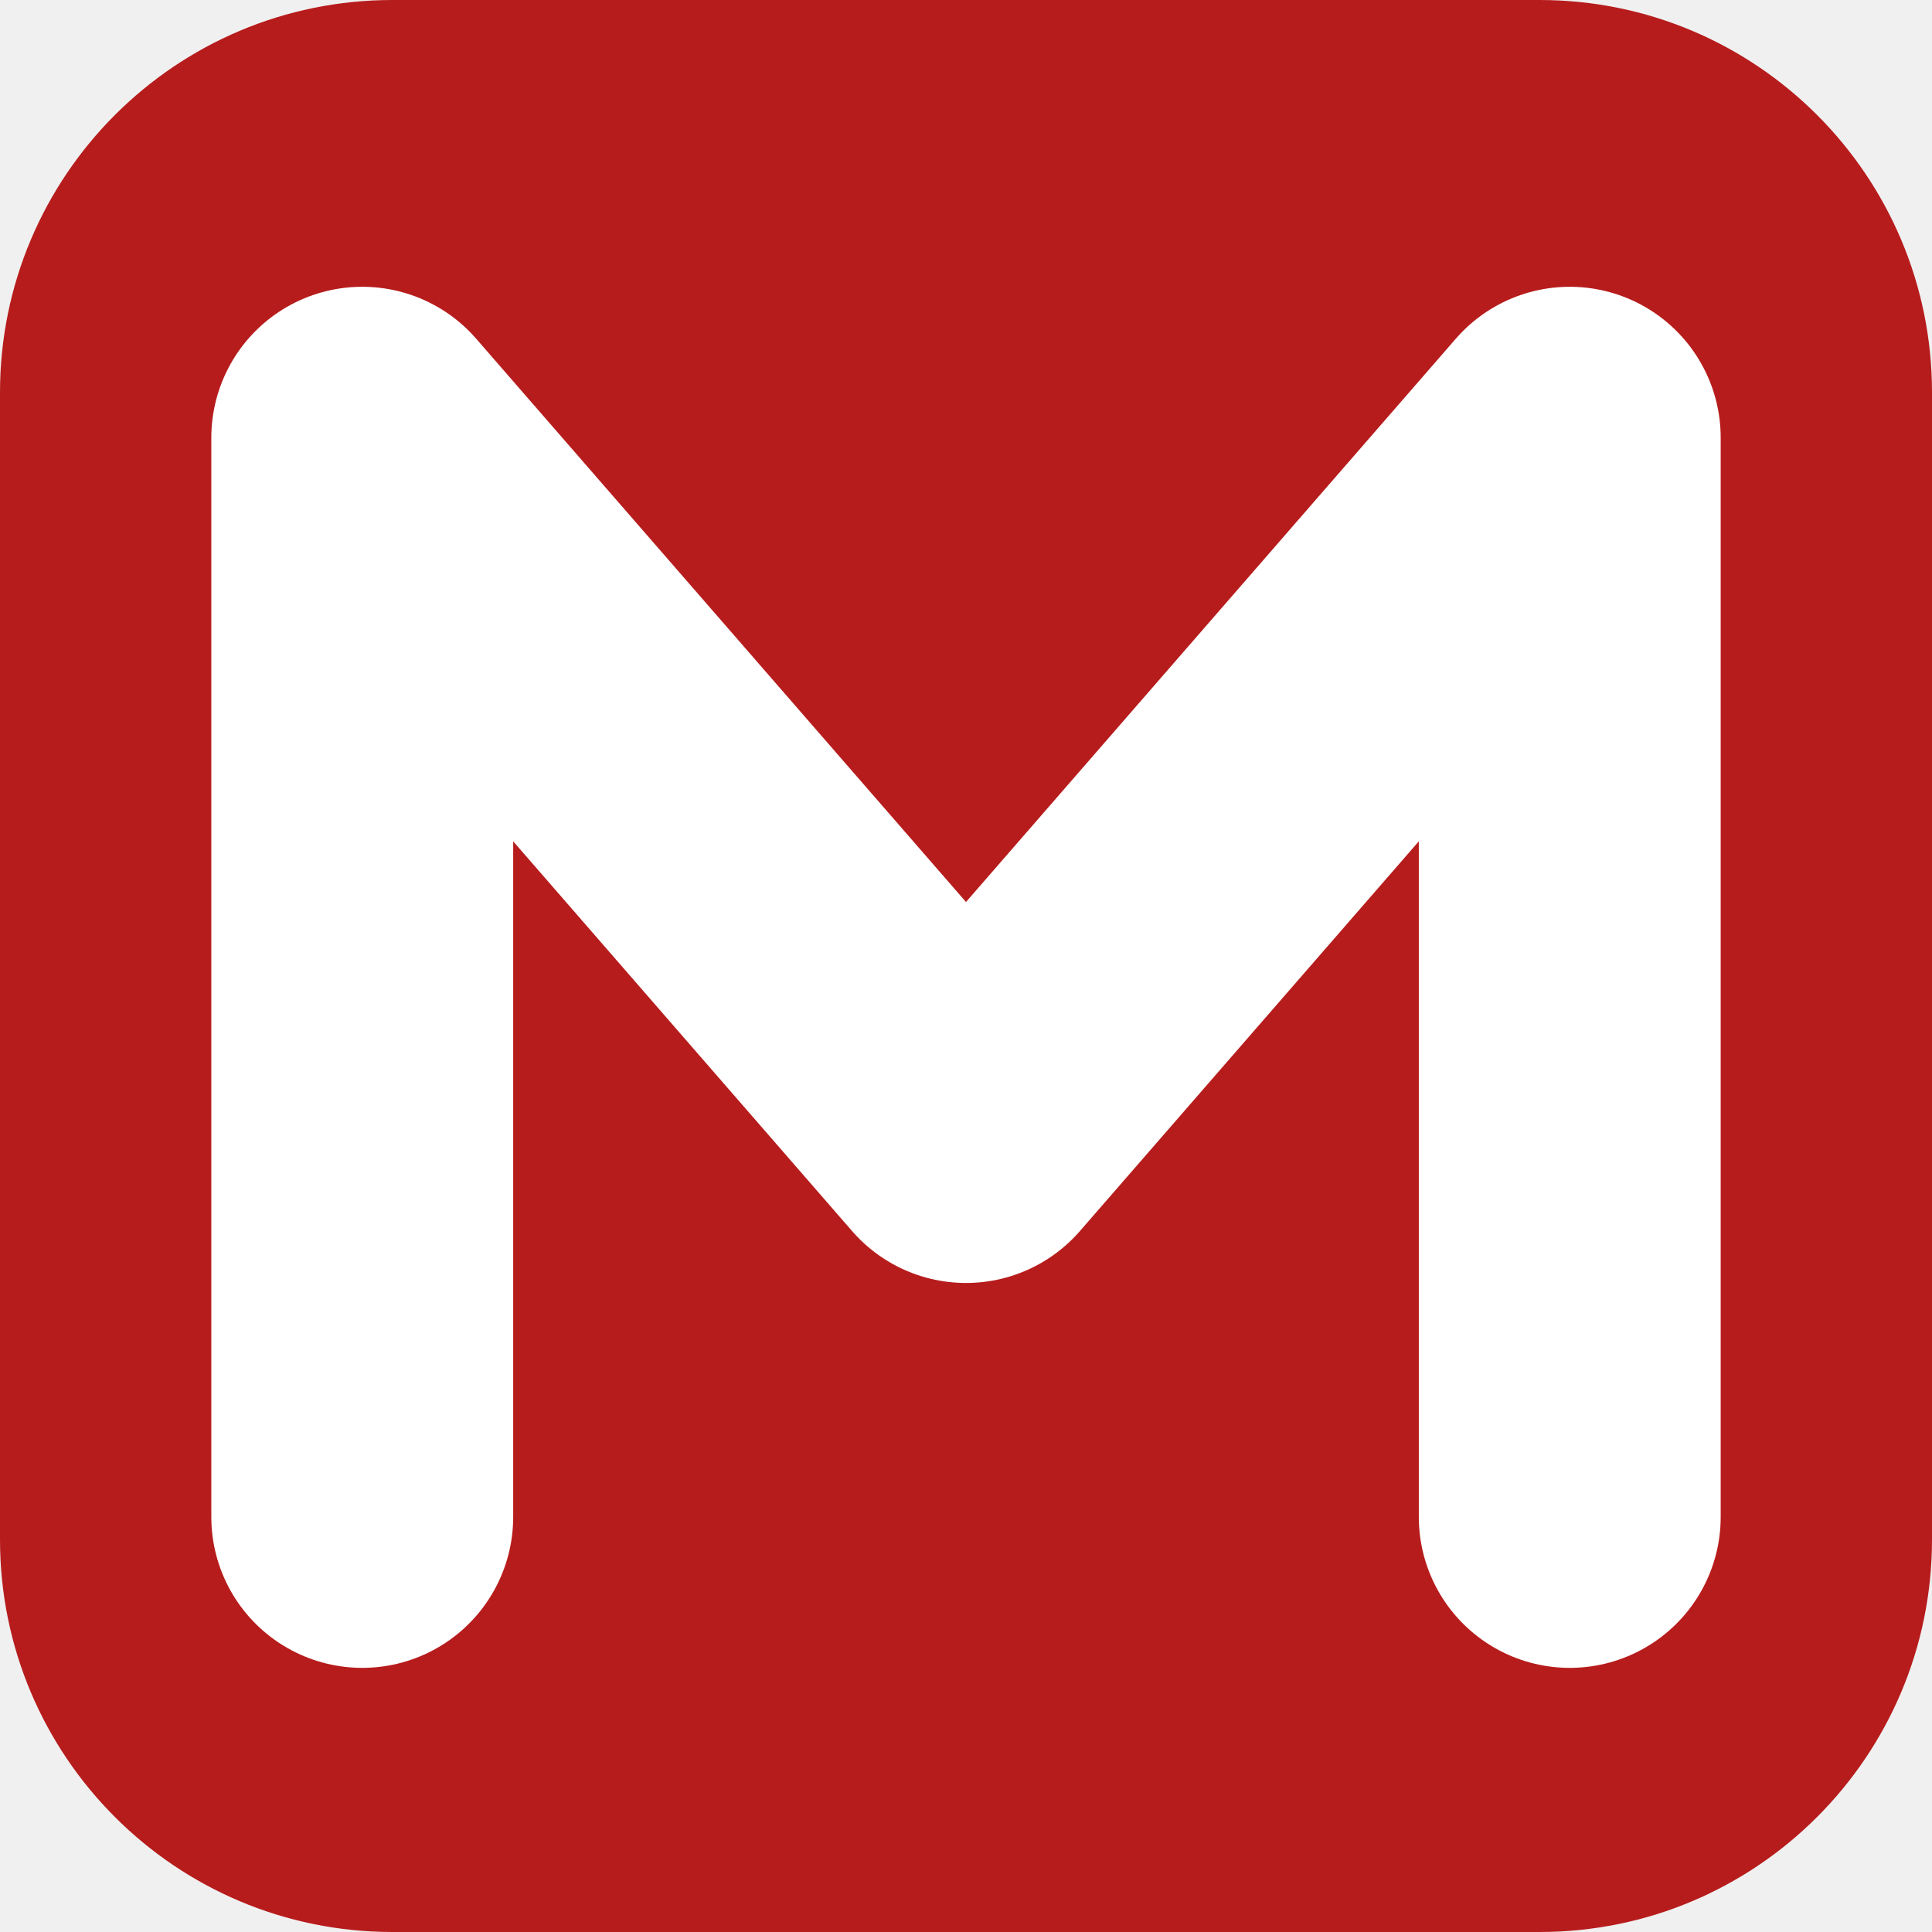
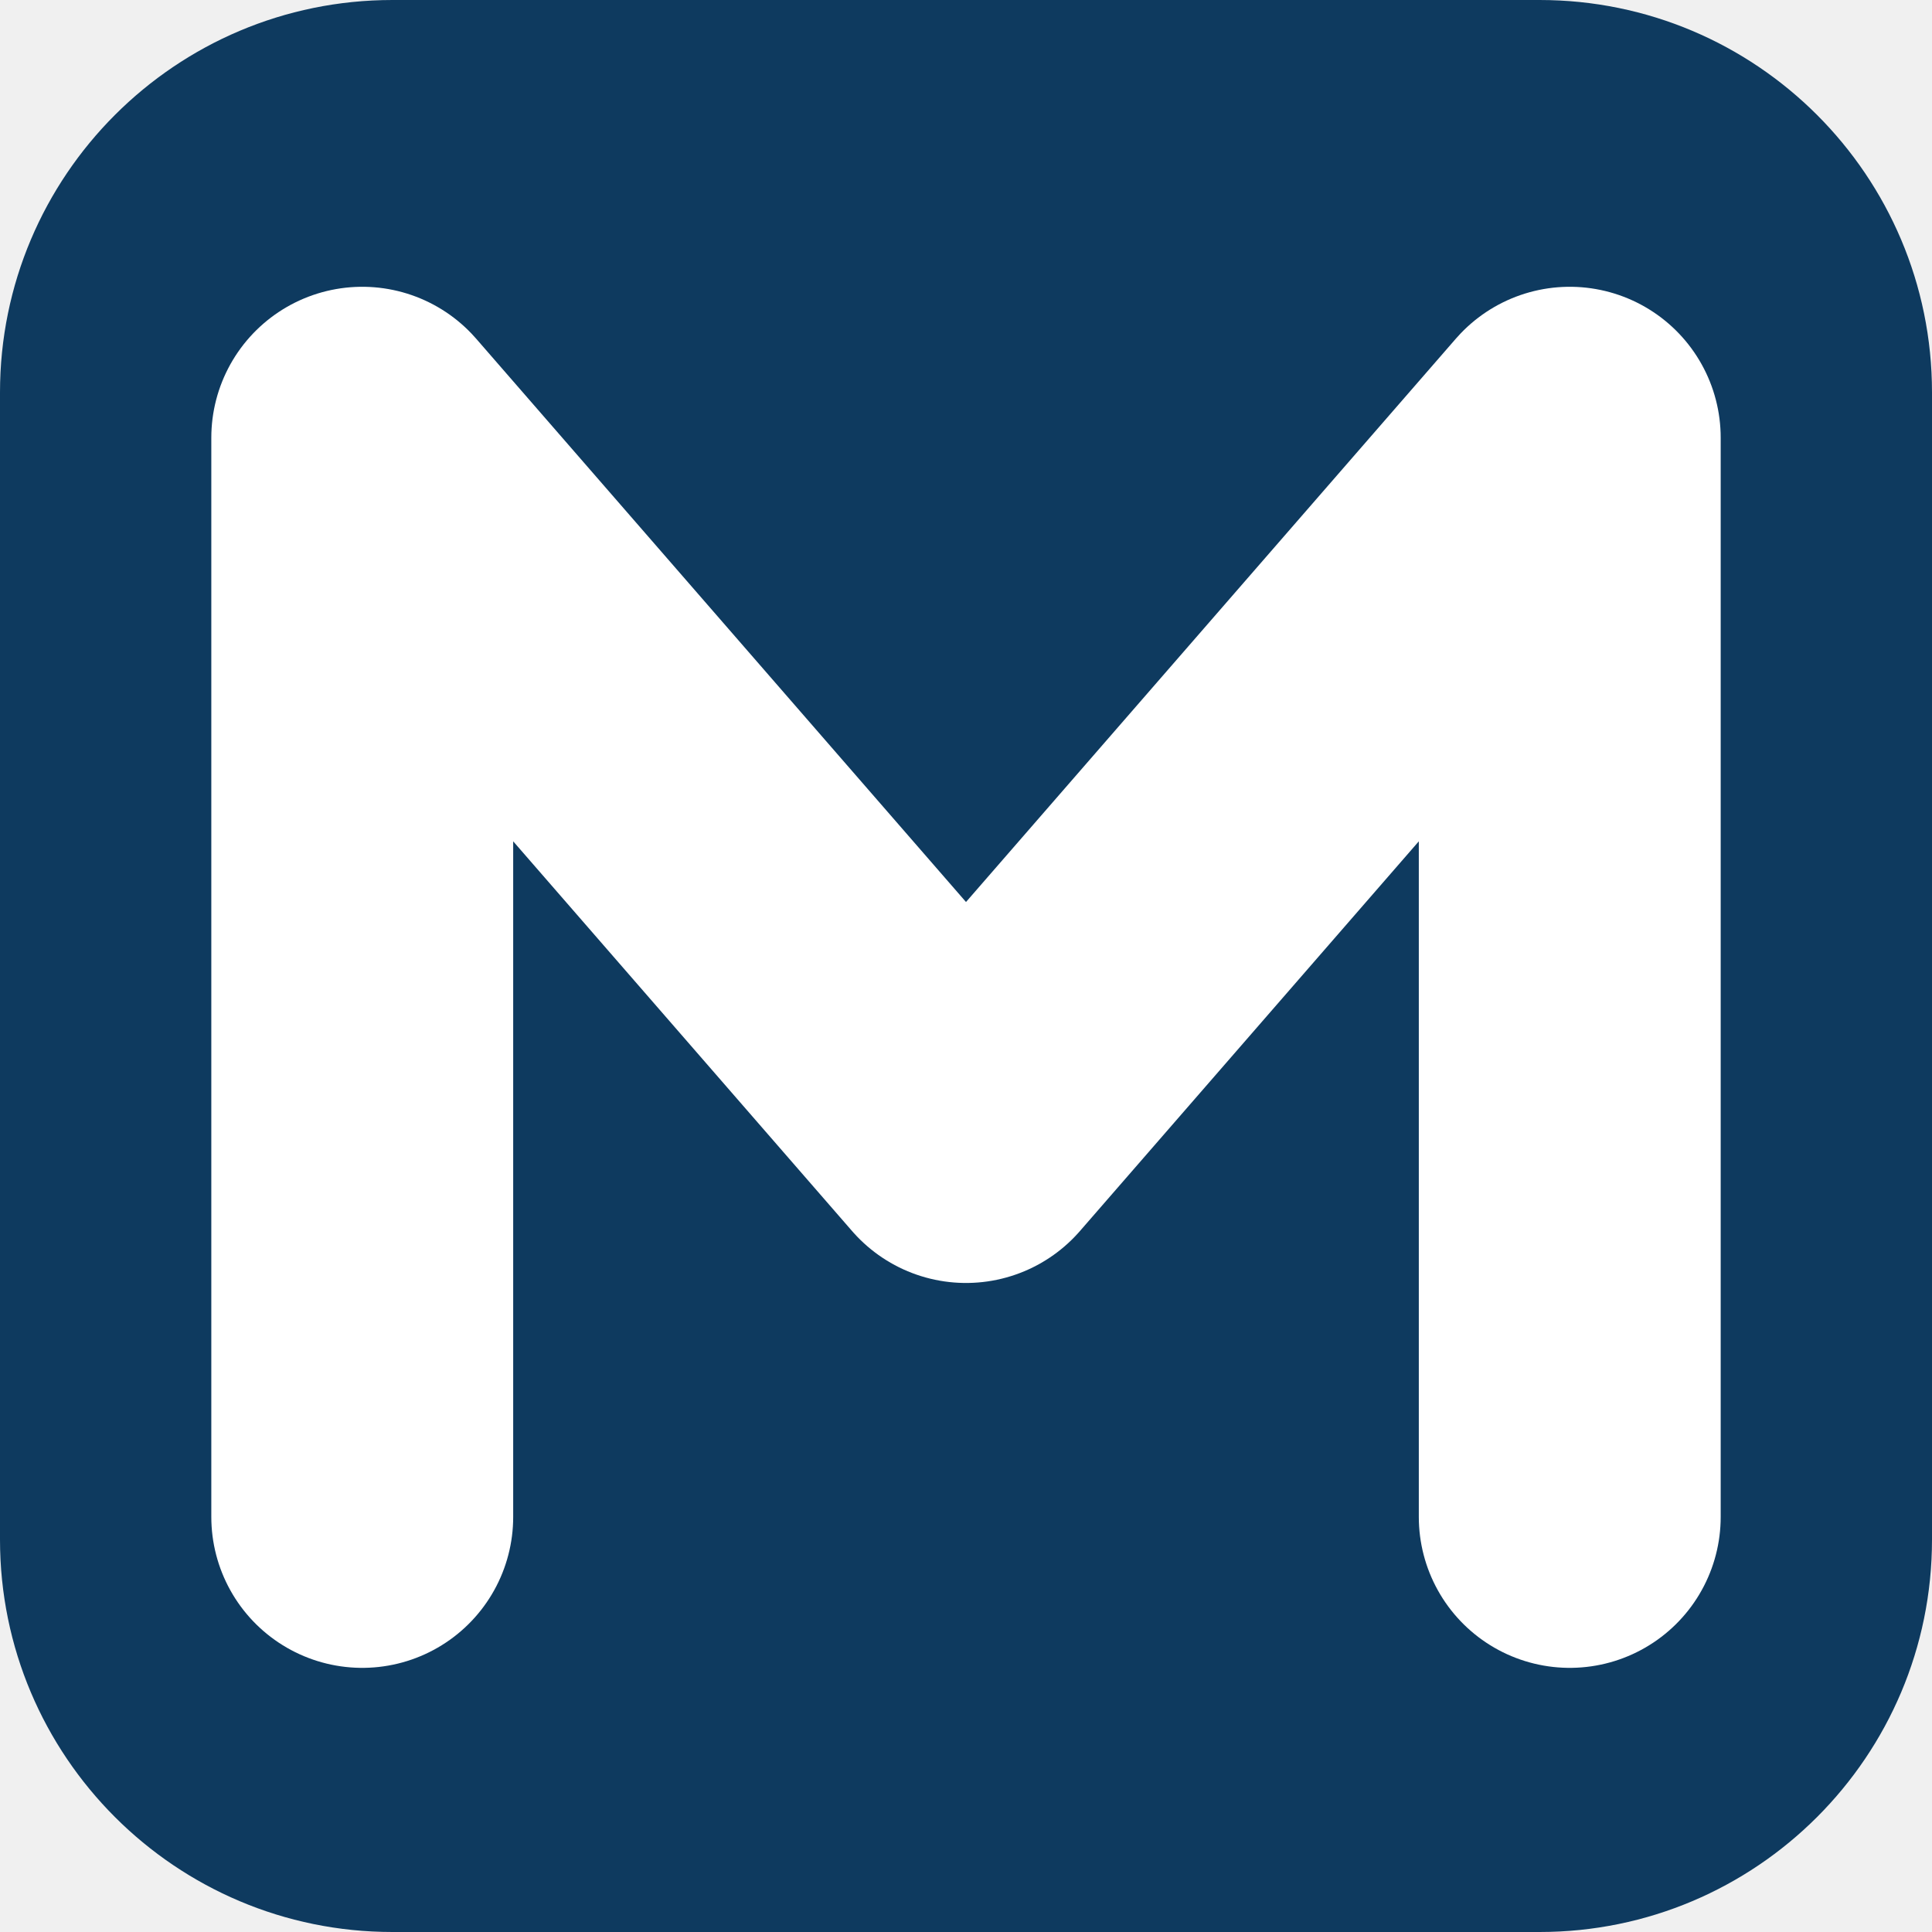
<svg xmlns="http://www.w3.org/2000/svg" viewBox="0 0 512 512" role="img" aria-label="Manzill Surolia">
-   <rect width="512" height="512" rx="104" fill="#b71c1c" />
+   <rect width="512" height="512" rx="104" fill="#0e3a5f" />
  <path d="M96 402 V116 L256 300 L416 116 V402" fill="none" stroke="#ffffff" stroke-width="80" stroke-linejoin="round" stroke-linecap="round" />
</svg>
